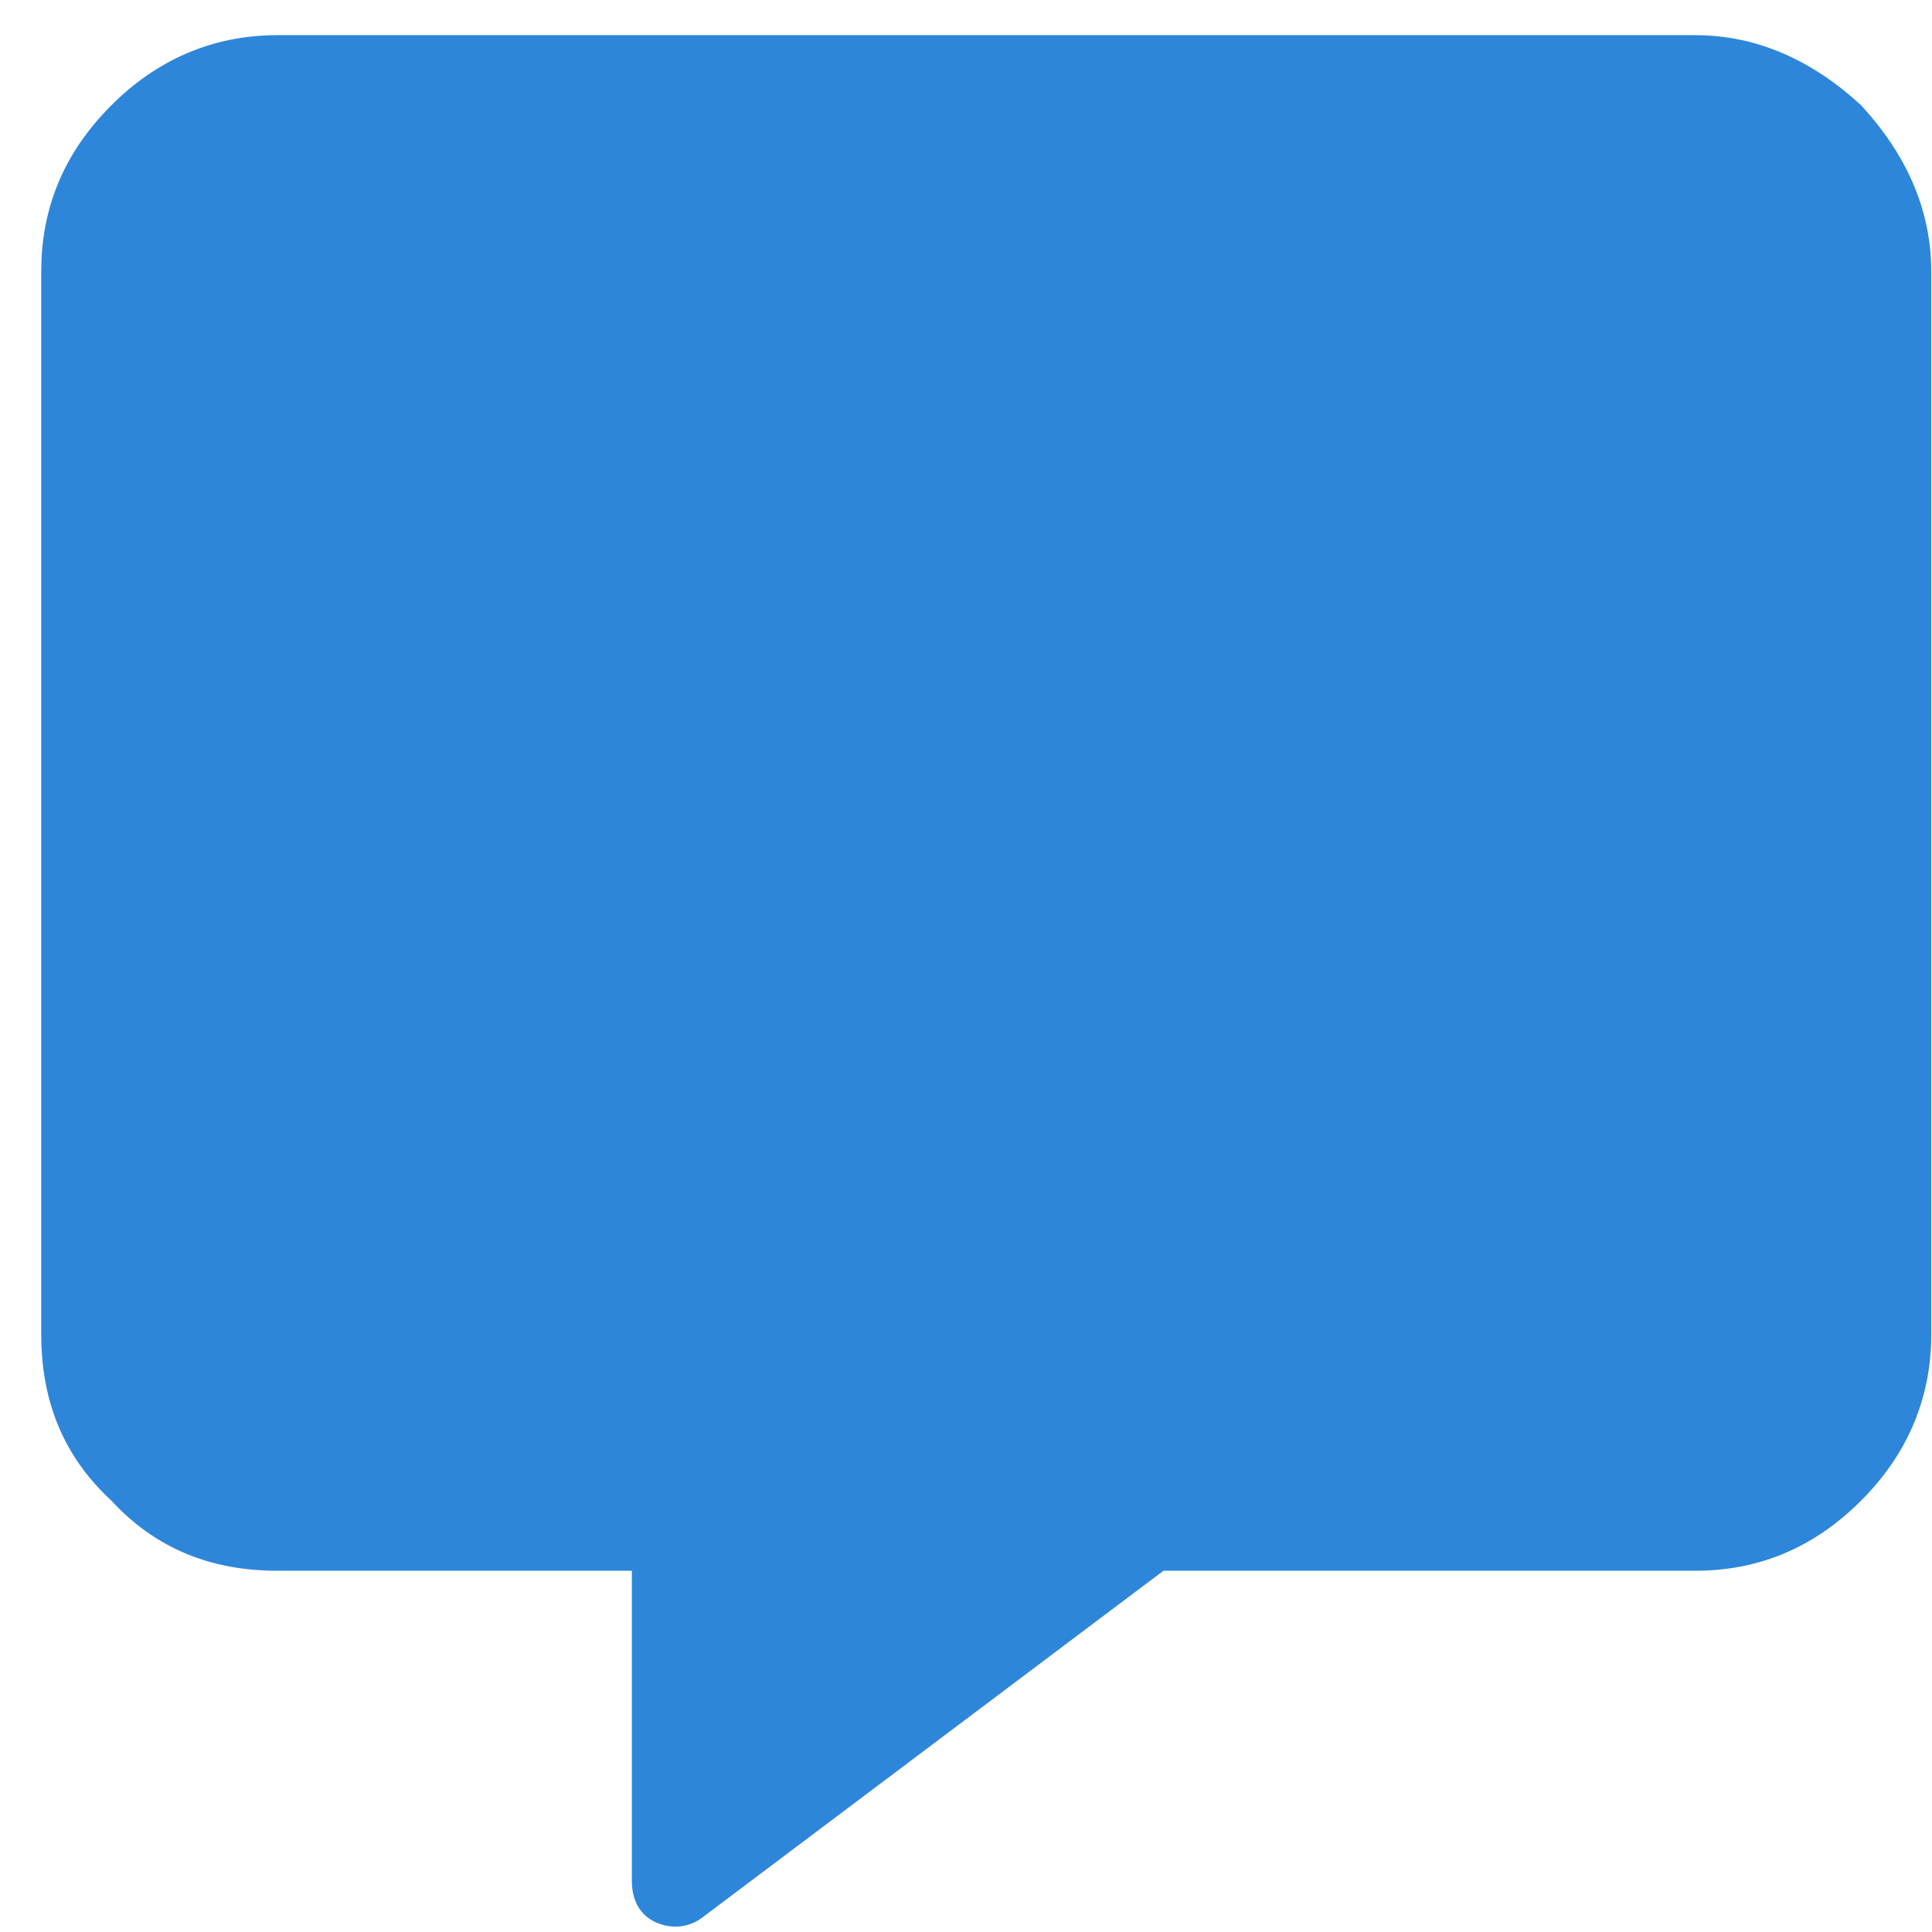
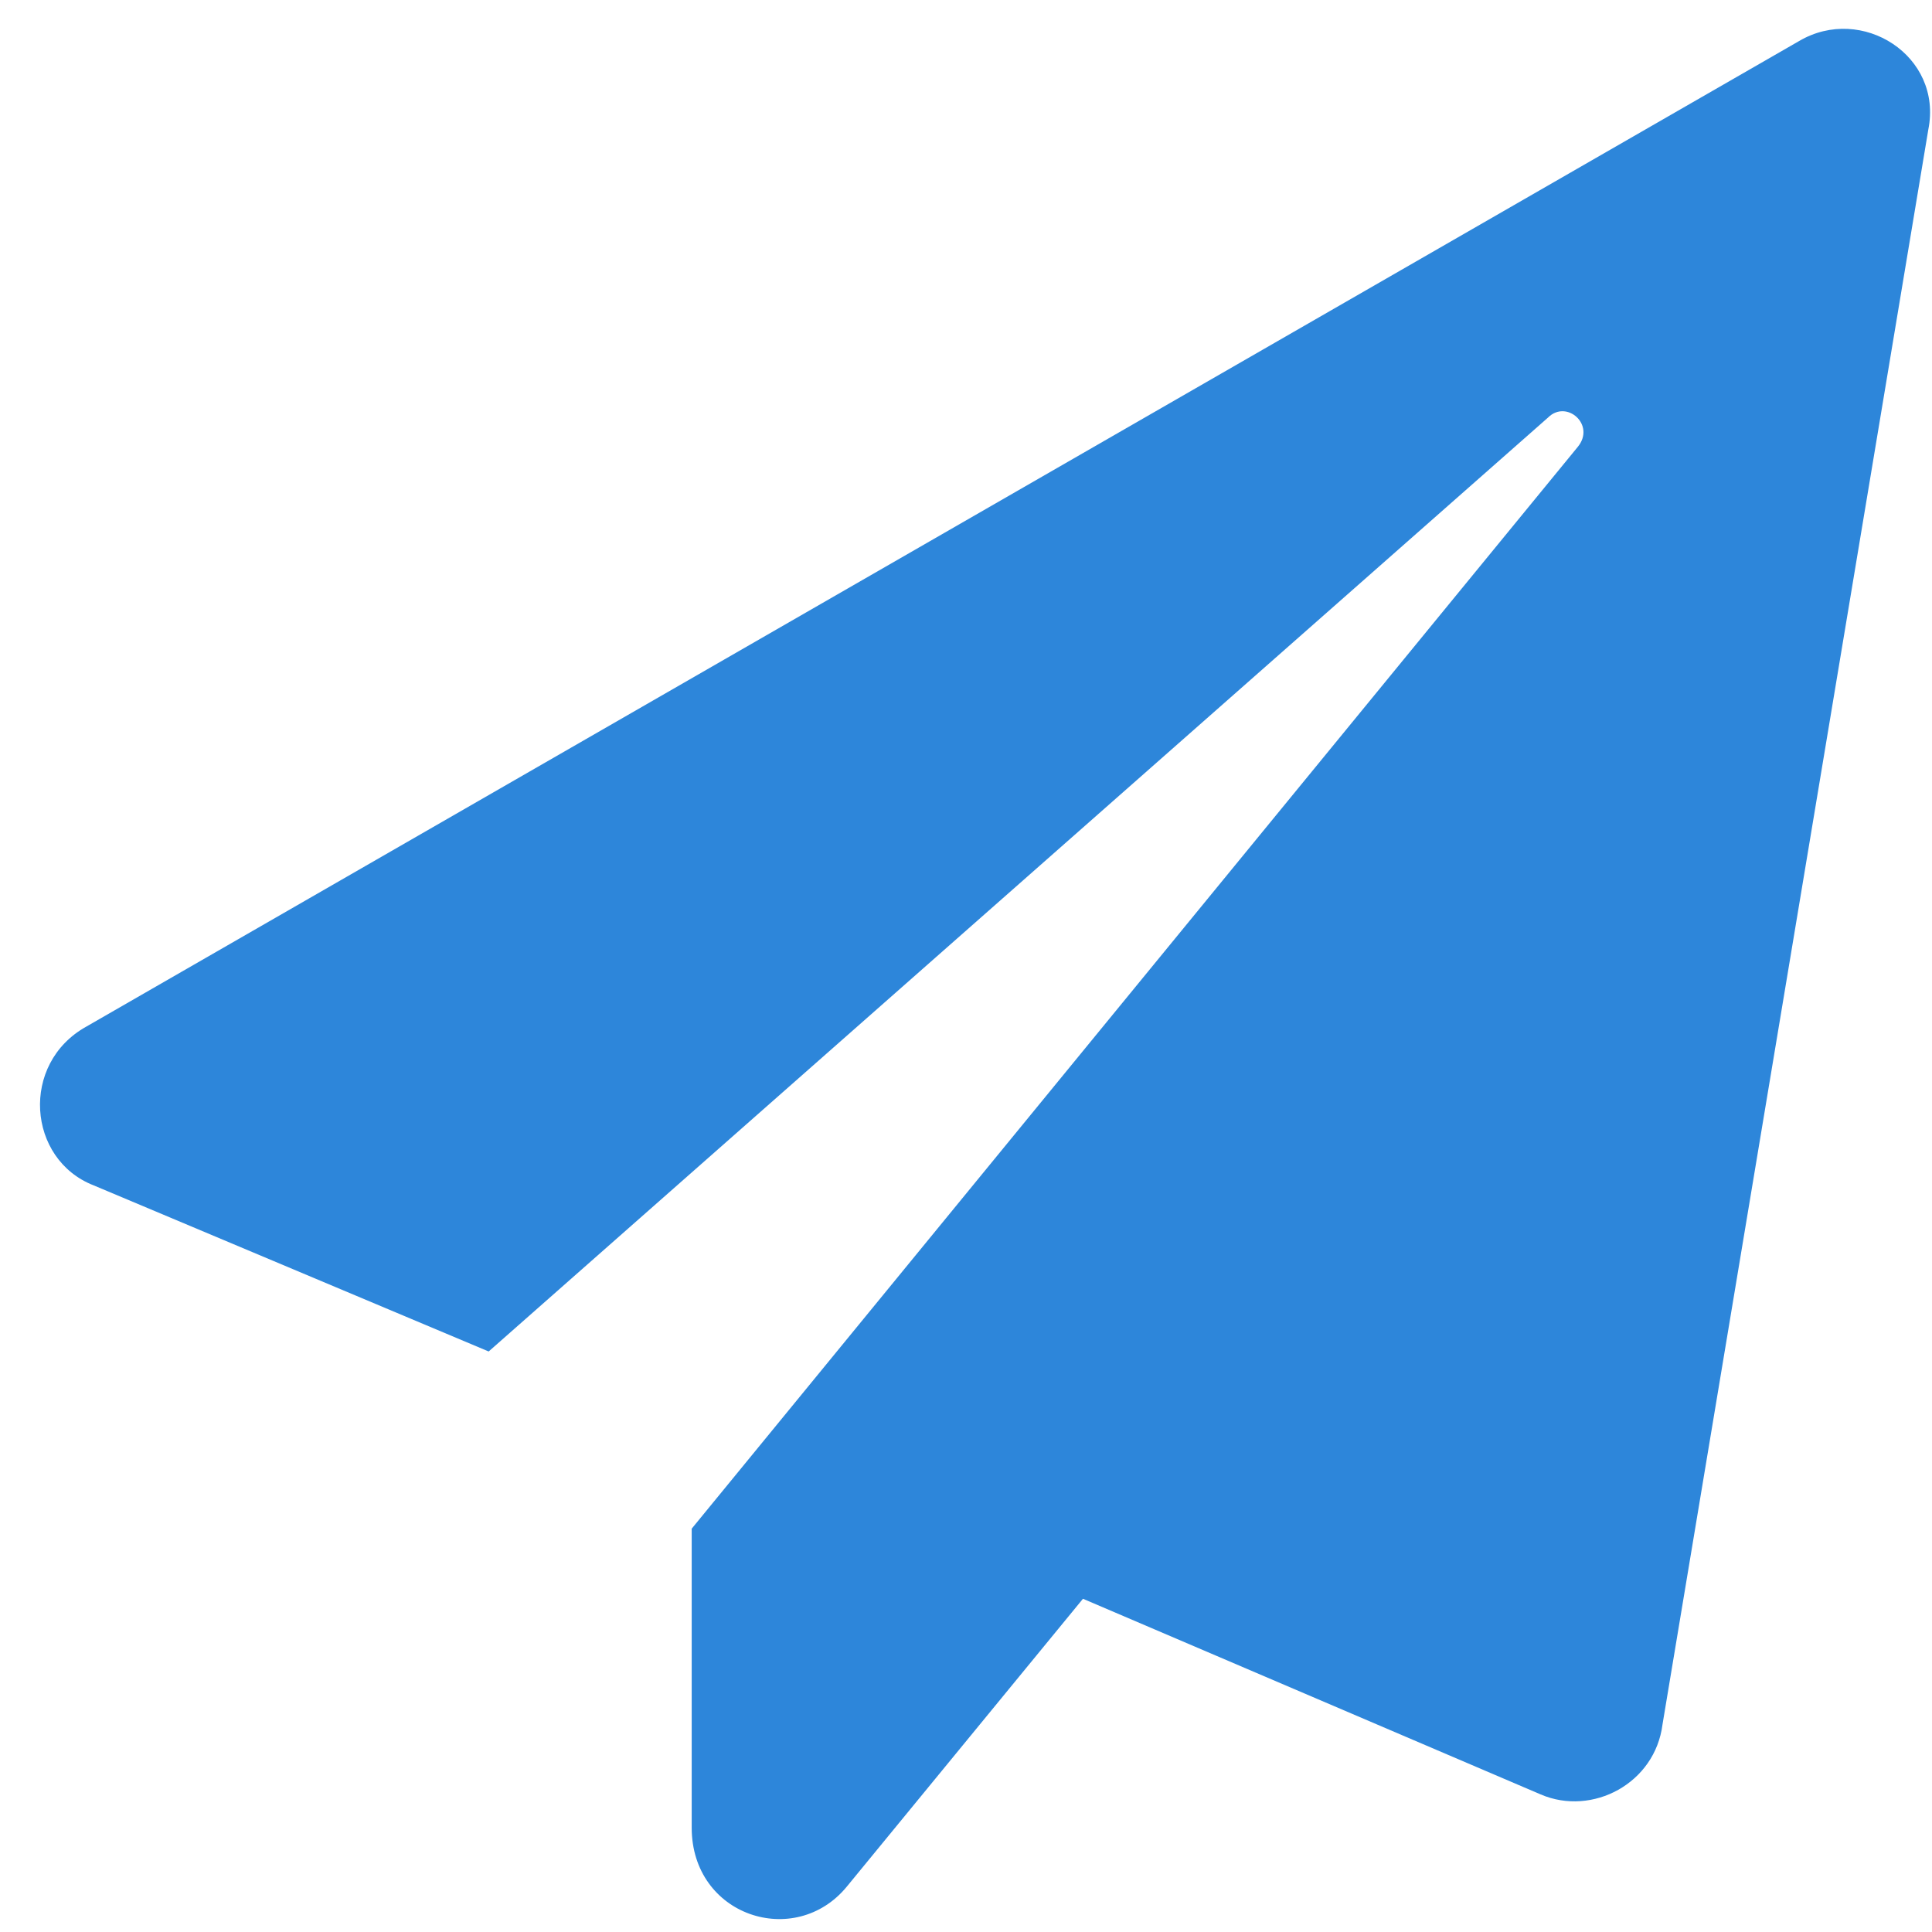
<svg xmlns="http://www.w3.org/2000/svg" width="46" height="46" viewBox="0 0 46 46" fill="none">
-   <path d="M40.357 0.837C41.851 0.837 43.169 1.452 44.312 2.507C45.367 3.649 45.982 4.968 45.982 6.462V31.774C45.982 33.356 45.367 34.675 44.312 35.729C43.169 36.872 41.851 37.399 40.357 37.399H27.701L16.714 45.661C16.363 45.925 15.923 45.925 15.572 45.749C15.22 45.573 15.044 45.222 15.044 44.782V37.399H6.607C5.025 37.399 3.706 36.872 2.652 35.729C1.509 34.675 0.982 33.356 0.982 31.774V6.462C0.982 4.968 1.509 3.649 2.652 2.507C3.706 1.452 5.025 0.837 6.607 0.837H40.357Z" fill="#2D86DA" />
+   <path d="M42.836 0.977L2.055 24.443C0.473 25.322 0.648 27.607 2.23 28.223L11.635 32.178L36.859 9.941C37.299 9.502 38.002 10.117 37.562 10.645L16.469 36.397V43.516C16.469 45.625 18.93 46.416 20.16 44.922L25.785 38.066L36.684 42.725C37.914 43.252 39.408 42.461 39.584 41.055L45.912 3.086C46.264 1.328 44.33 0.098 42.836 0.977Z" fill="#2D86DA" />
</svg>
